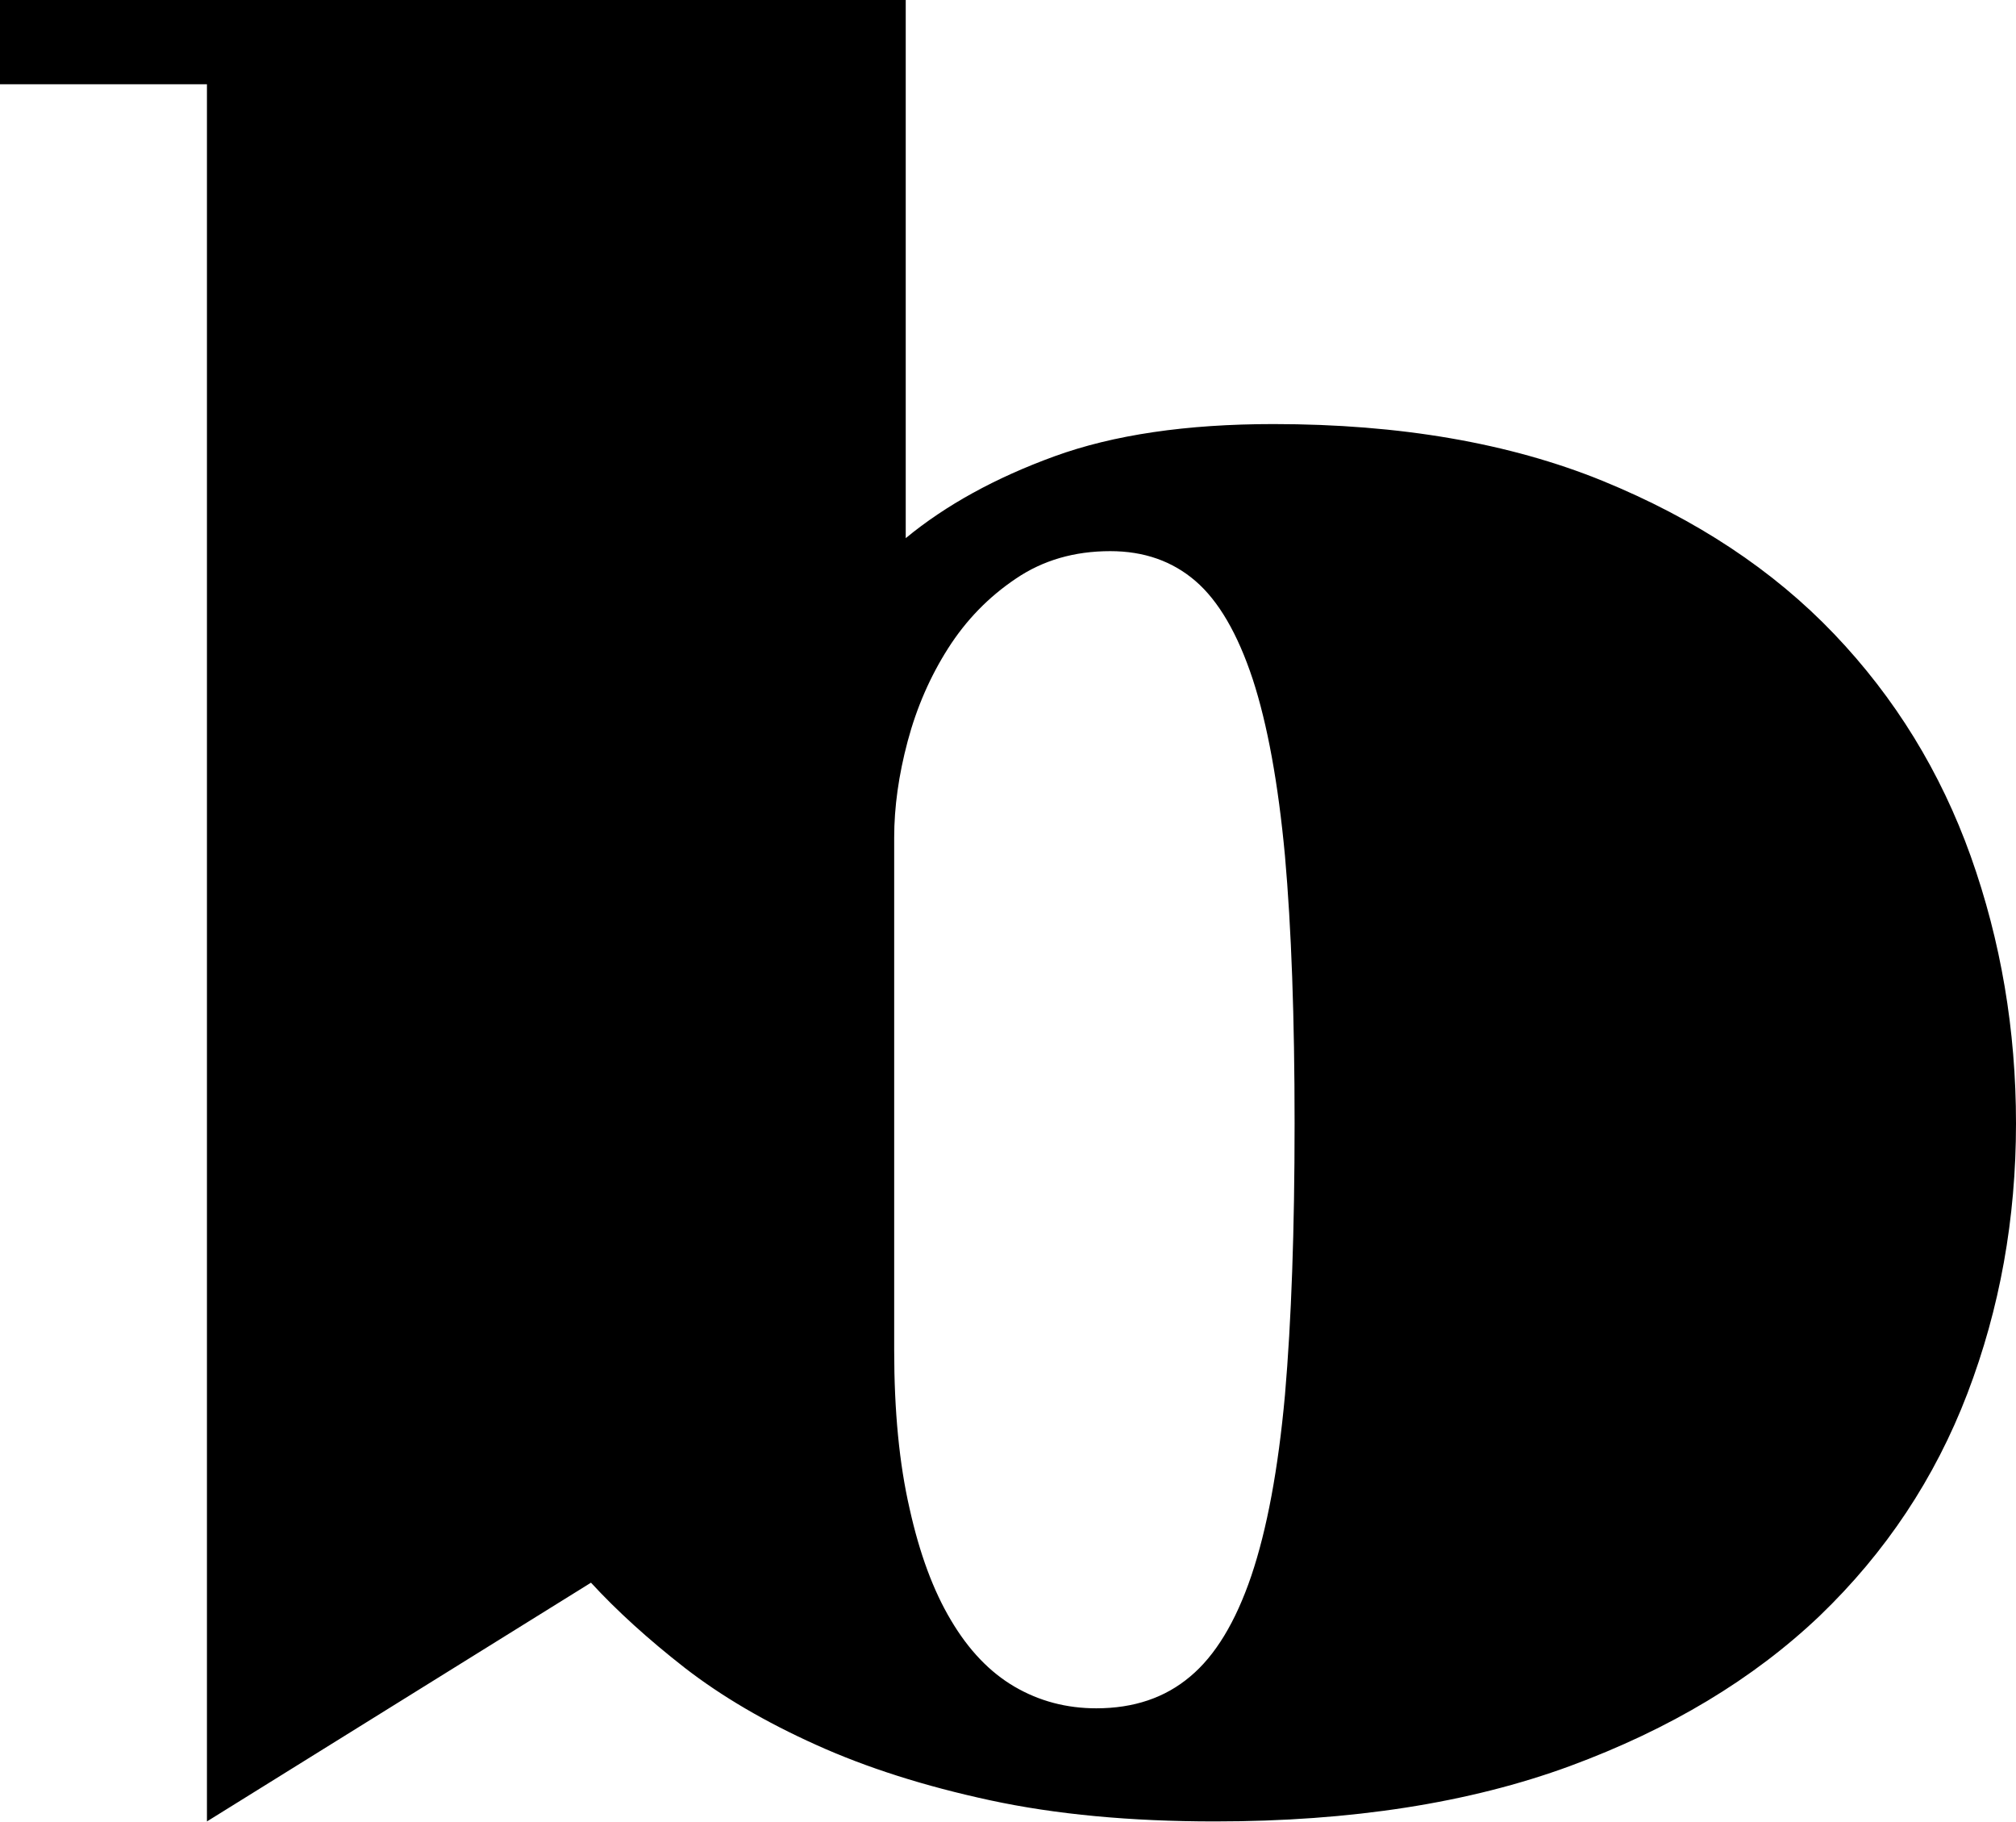
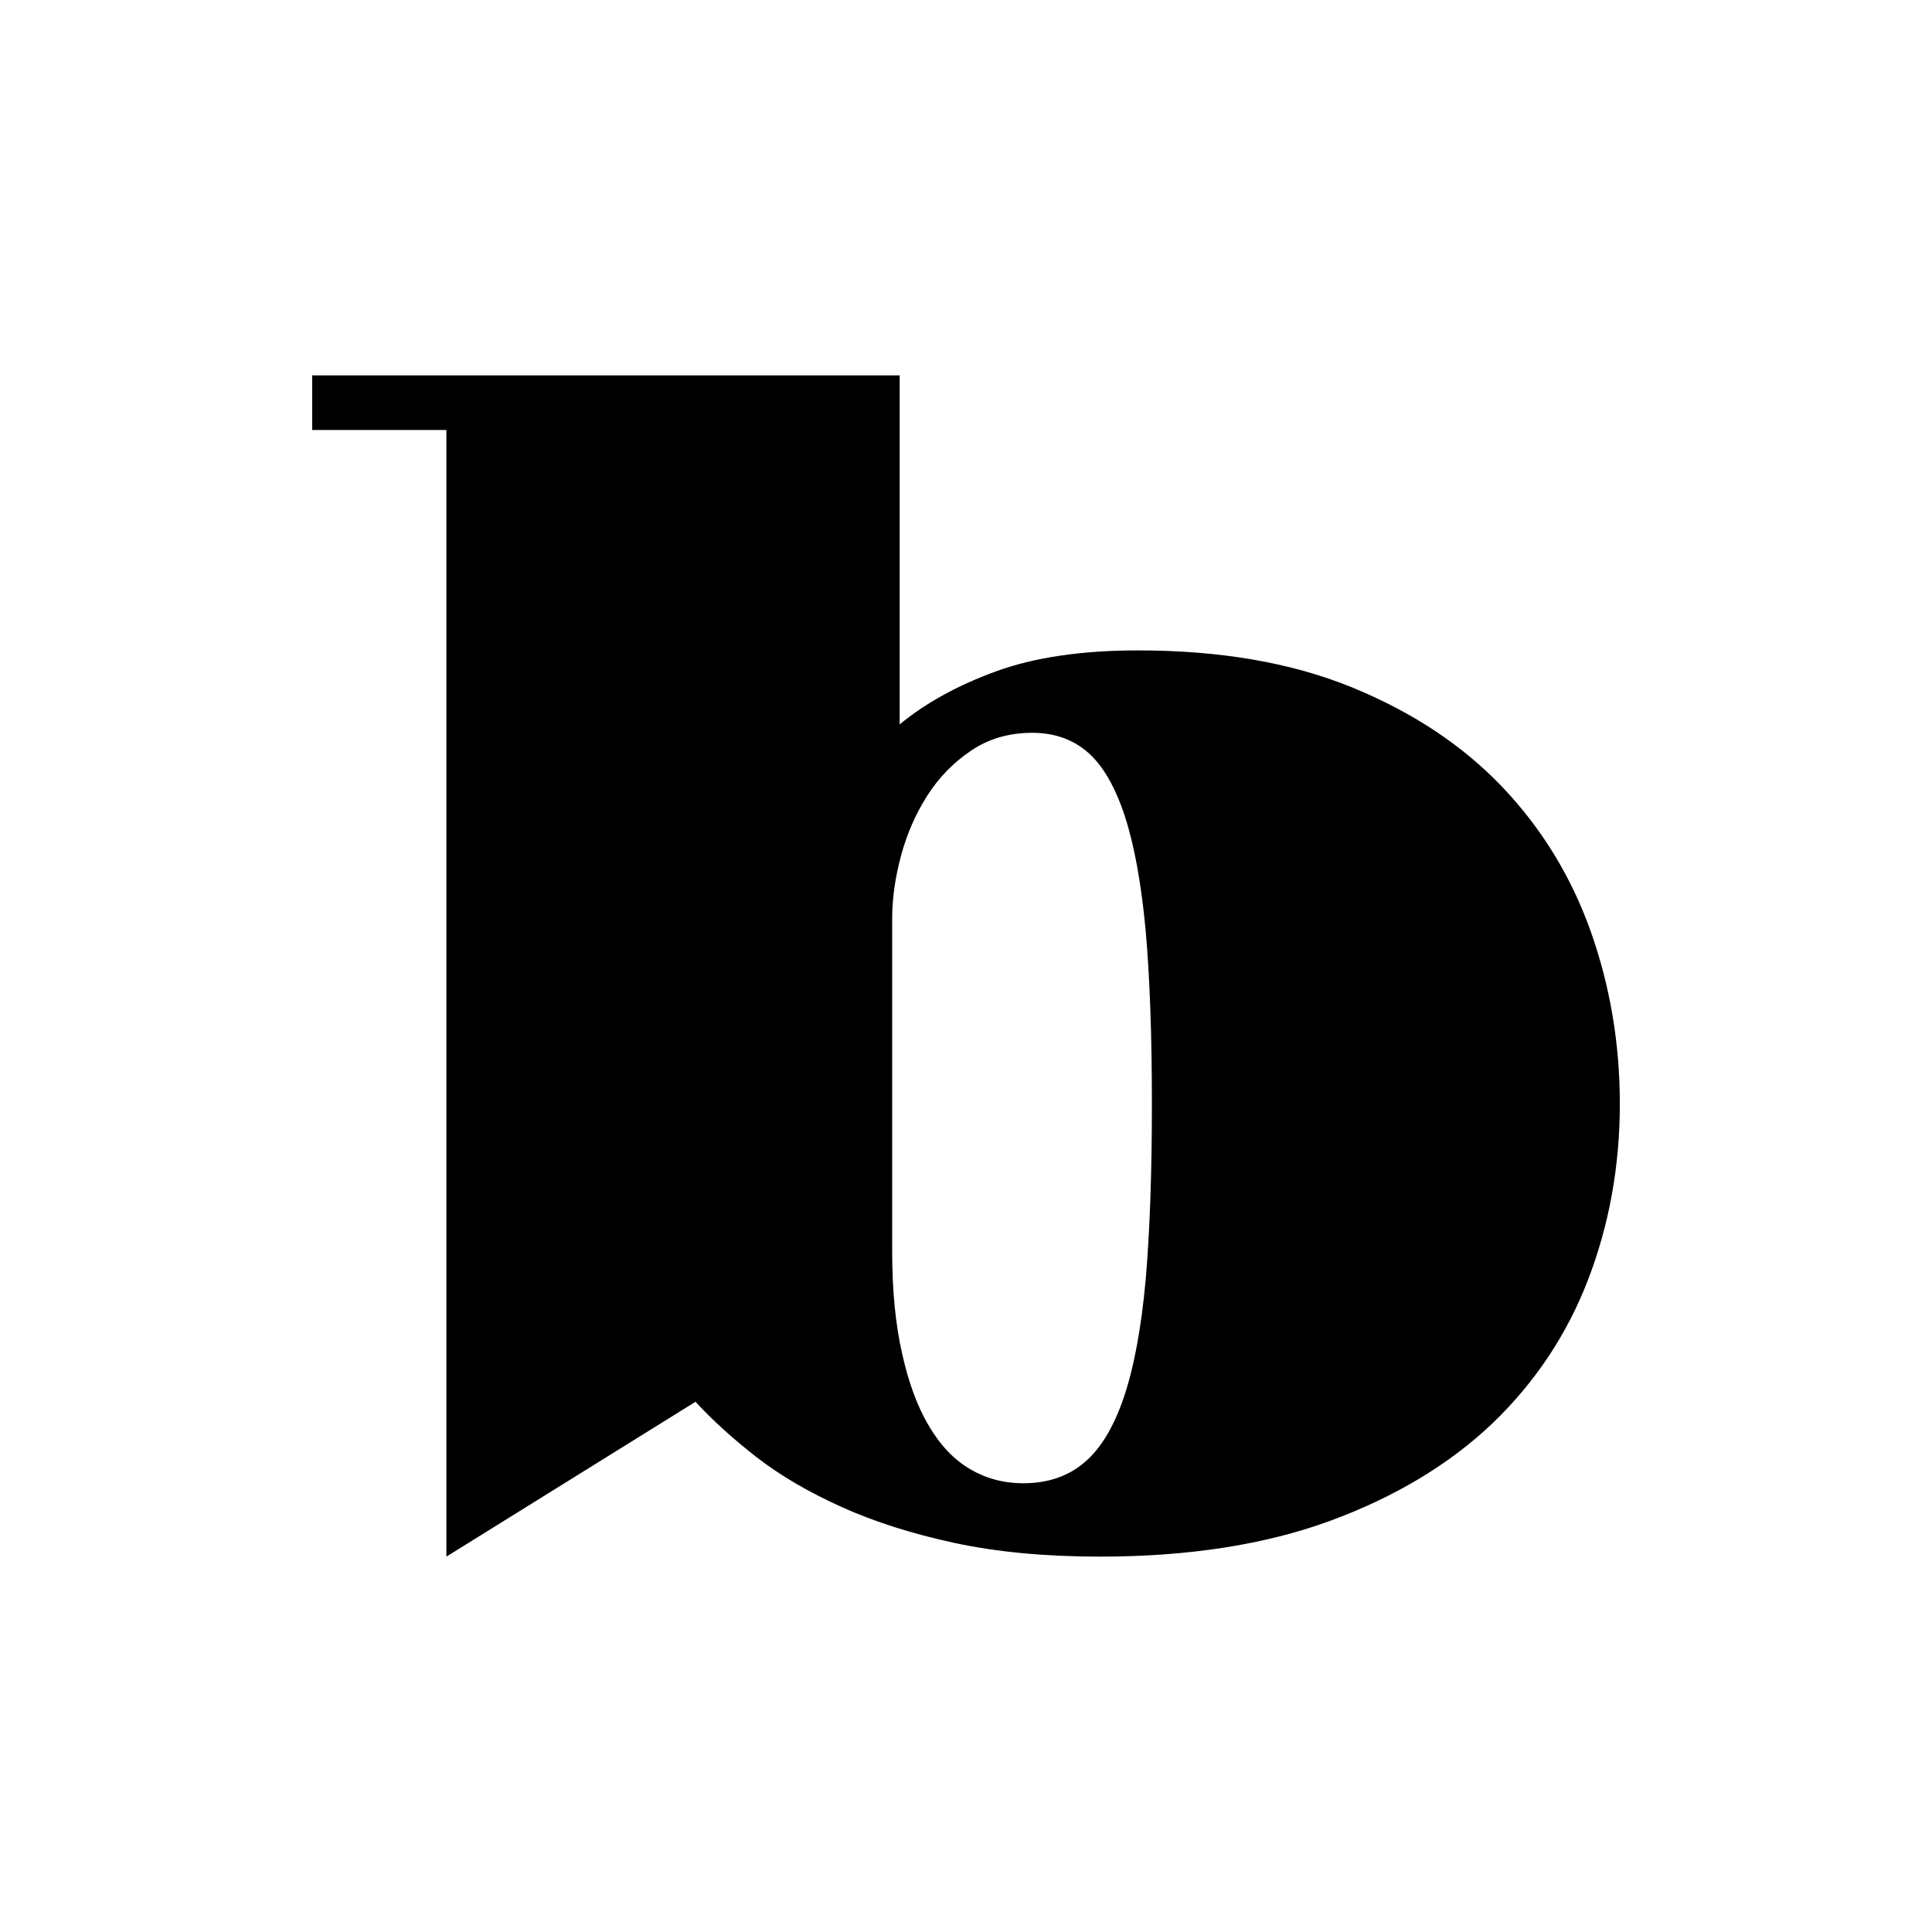
- <svg xmlns="http://www.w3.org/2000/svg" viewBox="0 10.38 41.89 37.84" data-asc="0.94580078125">
+ <svg xmlns="http://www.w3.org/2000/svg" width="1024" height="1024" viewBox="0 20.38 61.89 37.84" data-asc="0.94580078125">
  <g fill="#000000">
-     <g fill="#000000" transform="translate(0, 0)">
+     <g fill="#000000" transform="translate(10, 10)">
      <path d="M4.30 12.13L0 12.13L0 10.38L18.82 10.38L18.82 21.56Q20.07 20.53 21.91 19.86Q23.75 19.19 26.46 19.19Q30.40 19.19 33.30 20.37Q36.21 21.56 38.11 23.55Q40.01 25.54 40.95 28.17Q41.89 30.81 41.89 33.72Q41.89 36.69 40.88 39.33Q39.87 41.97 37.81 43.95Q35.74 45.92 32.62 47.07Q29.49 48.22 25.24 48.22Q22.61 48.22 20.57 47.78Q18.53 47.34 16.96 46.63Q15.38 45.92 14.23 45.03Q13.09 44.14 12.28 43.26L4.30 48.22L4.30 12.13M18.58 38.43Q18.58 40.33 18.90 41.72Q19.21 43.12 19.76 44.04Q20.31 44.97 21.08 45.42Q21.85 45.87 22.78 45.87Q23.95 45.87 24.73 45.21Q25.51 44.56 26.00 43.12Q26.49 41.67 26.70 39.36Q26.90 37.04 26.90 33.72Q26.90 30.42 26.70 28.16Q26.49 25.90 26.03 24.49Q25.56 23.07 24.84 22.45Q24.12 21.83 23.07 21.83Q21.95 21.83 21.11 22.40Q20.26 22.97 19.70 23.85Q19.14 24.73 18.86 25.78Q18.58 26.83 18.58 27.78L18.58 38.43Z" />
    </g>
    <g fill="#000000" transform="translate(0, 66.30859)">
      <path d="" />
    </g>
  </g>
</svg>
